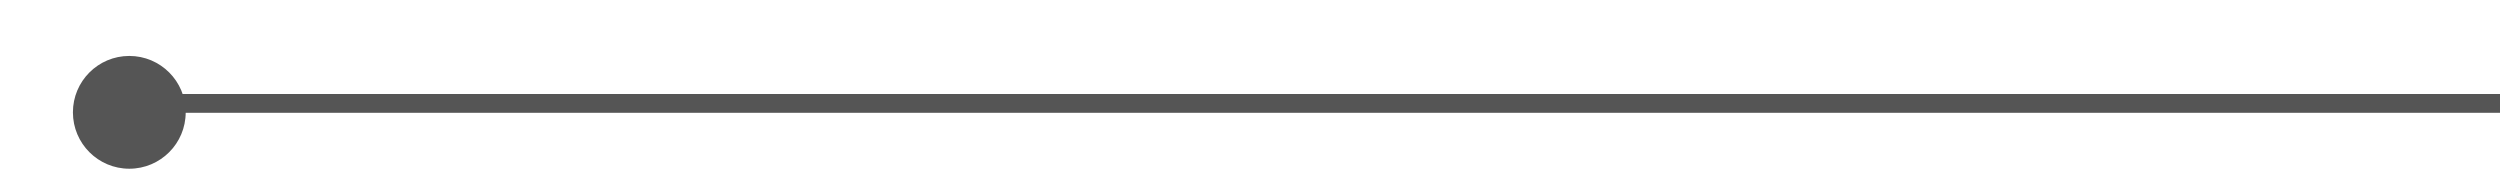
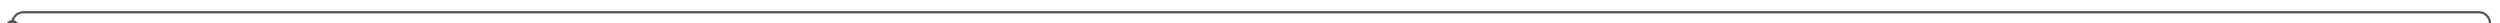
- <svg xmlns="http://www.w3.org/2000/svg" version="1.1" width="133px" height="10px" preserveAspectRatio="xMinYMid meet" viewBox="1352 341  133 8">
-   <path d="M 1357.665 347.518  A 3 3 0 0 1 1360.5 345.5 L 1485 345.5  " stroke-width="1" stroke="#555555" fill="none" />
-   <path d="M 1358.879 342.976  A 3 3 0 0 0 1355.879 345.976 A 3 3 0 0 0 1358.879 348.976 A 3 3 0 0 0 1361.879 345.976 A 3 3 0 0 0 1358.879 342.976 Z " fill-rule="nonzero" fill="#555555" stroke="none" />
+ <svg xmlns="http://www.w3.org/2000/svg" version="1.1" width="1121px" height="10px" preserveAspectRatio="xMinYMid meet" viewBox="354 146  1121 8">
+   <path d="M 359.5 159  L 359.5 155  A 5 5 0 0 1 364.5 150.5 L 1465 150.5  A 5 5 0 0 1 1470.5 155.5 L 1470.5 171  A 5 5 0 0 0 1475.5 176.5 L 1483 176.5  " stroke-width="1" stroke="#555555" fill="none" />
+   <path d="M 359.5 154  A 3 3 0 0 0 356.5 157 A 3 3 0 0 0 359.5 160 A 3 3 0 0 0 362.5 157 A 3 3 0 0 0 359.5 154 Z " fill-rule="nonzero" fill="#555555" stroke="none" />
</svg>
